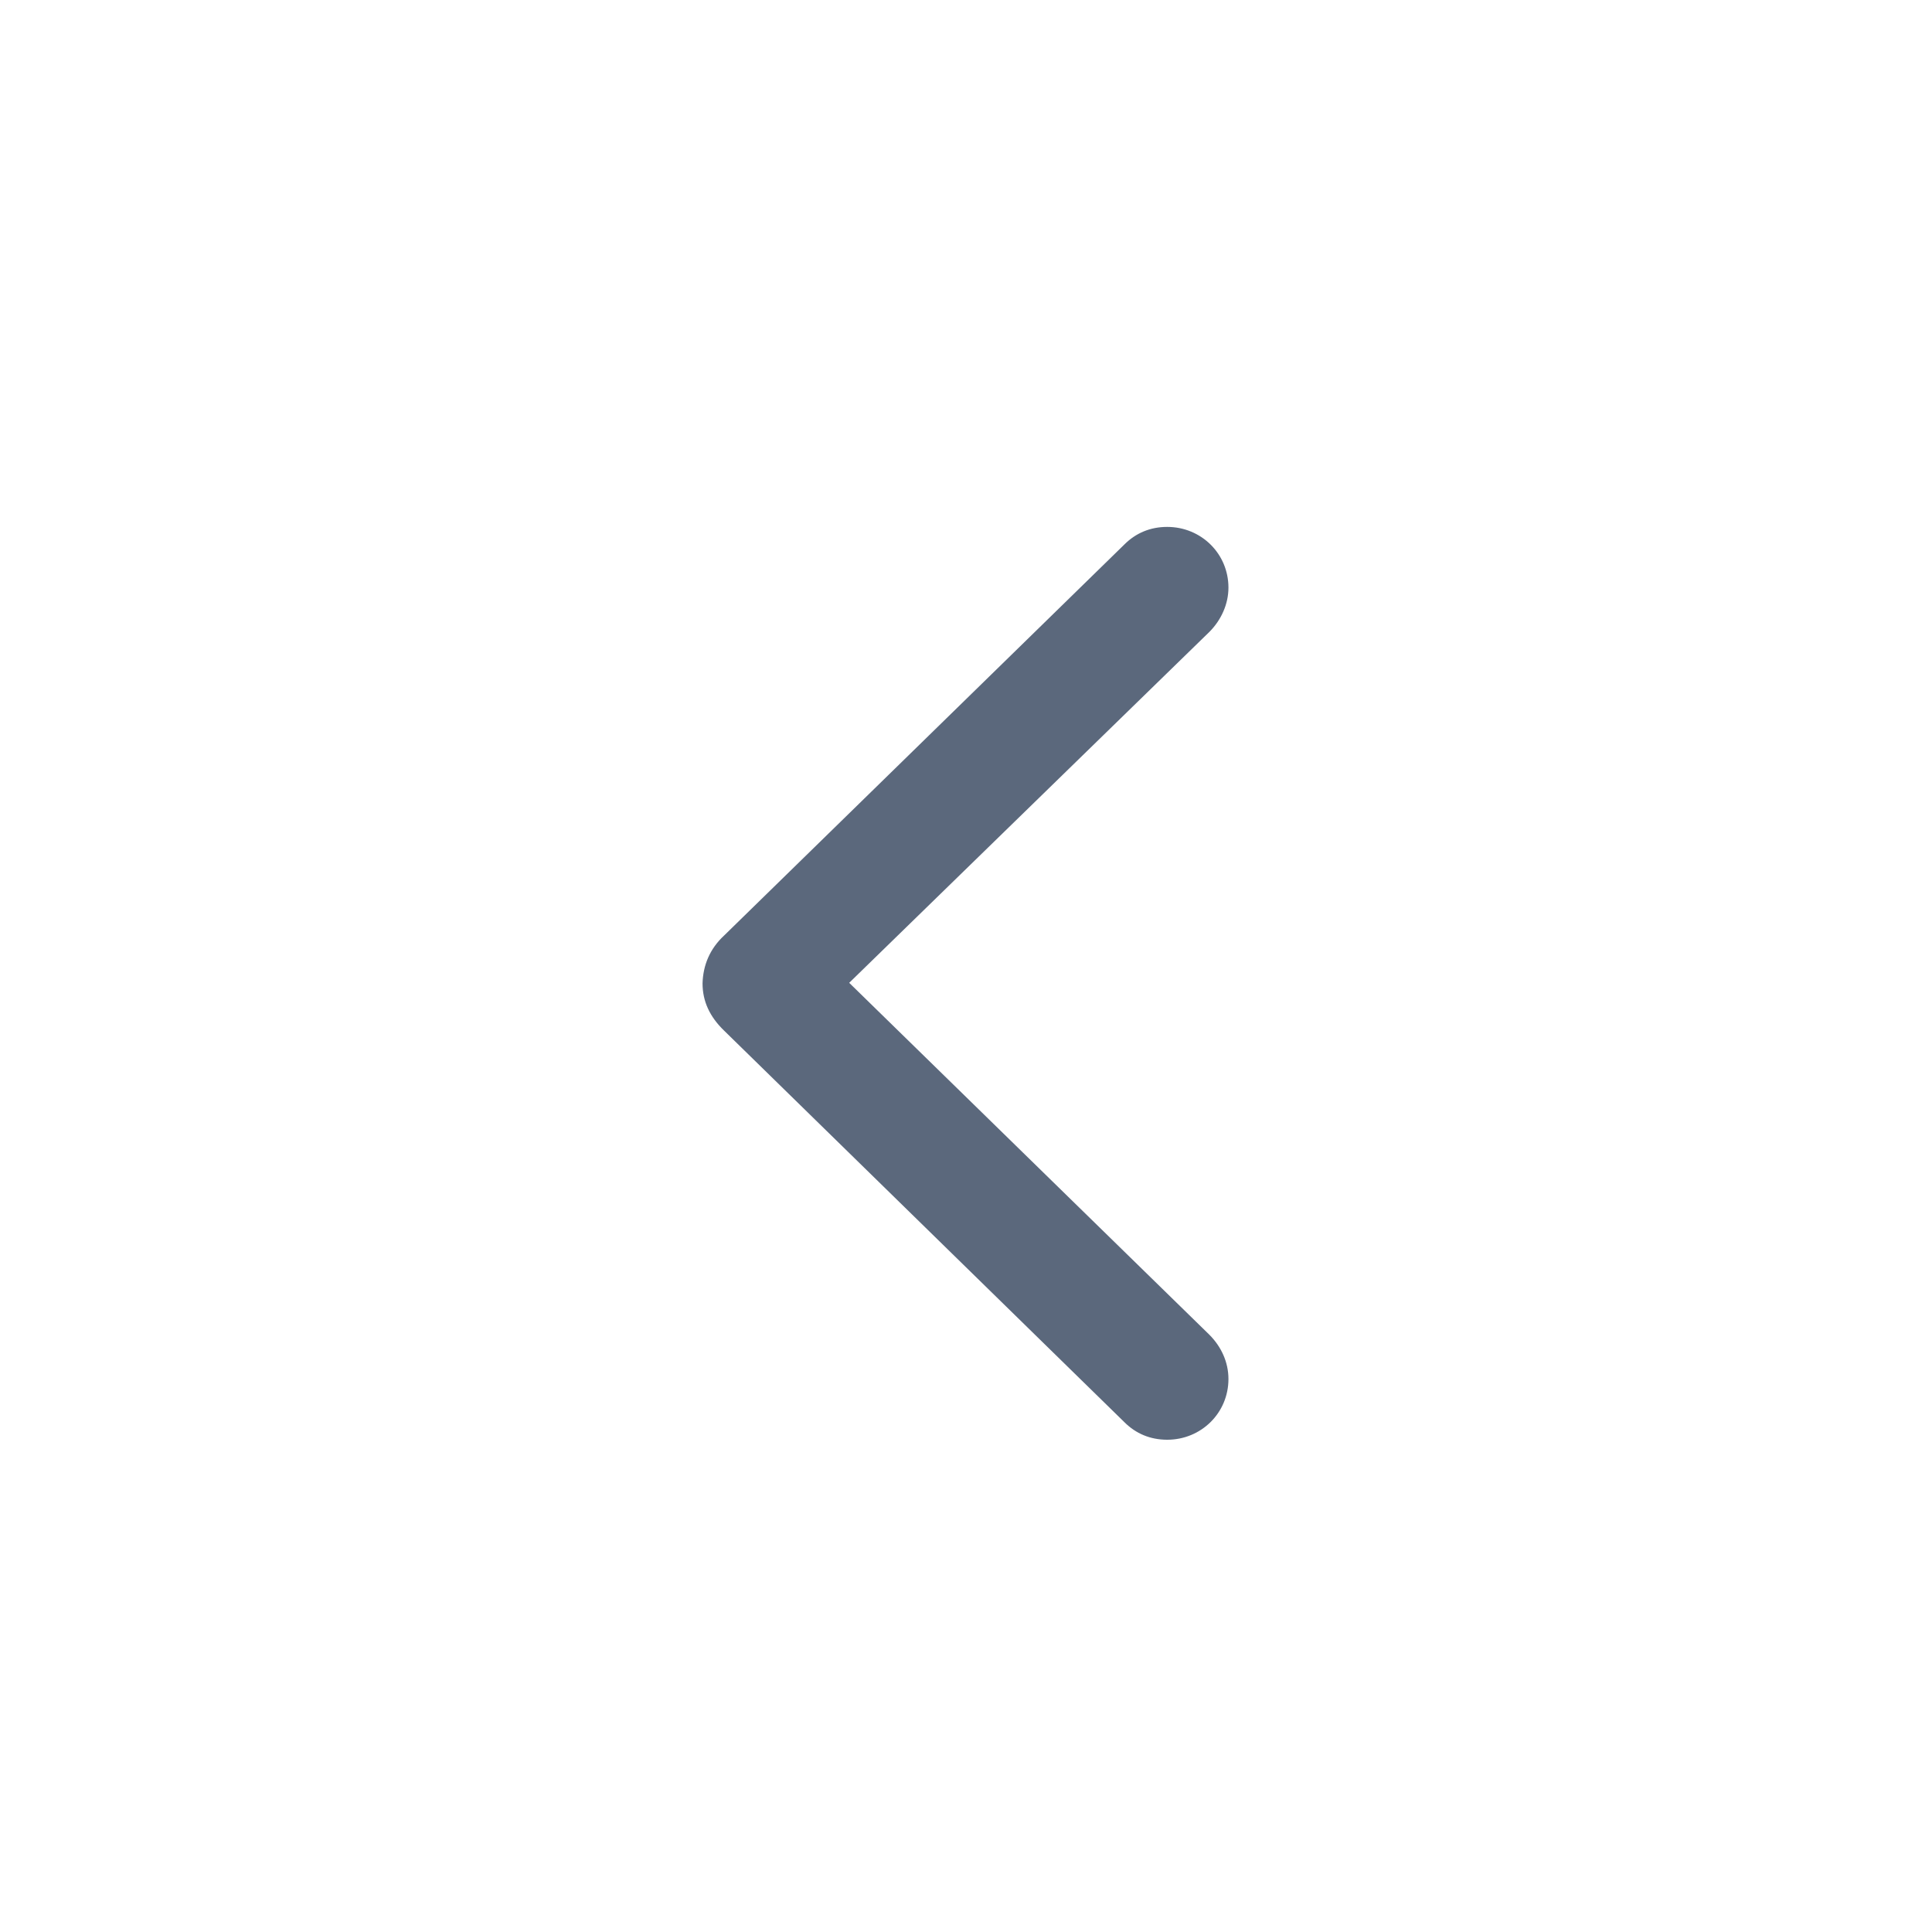
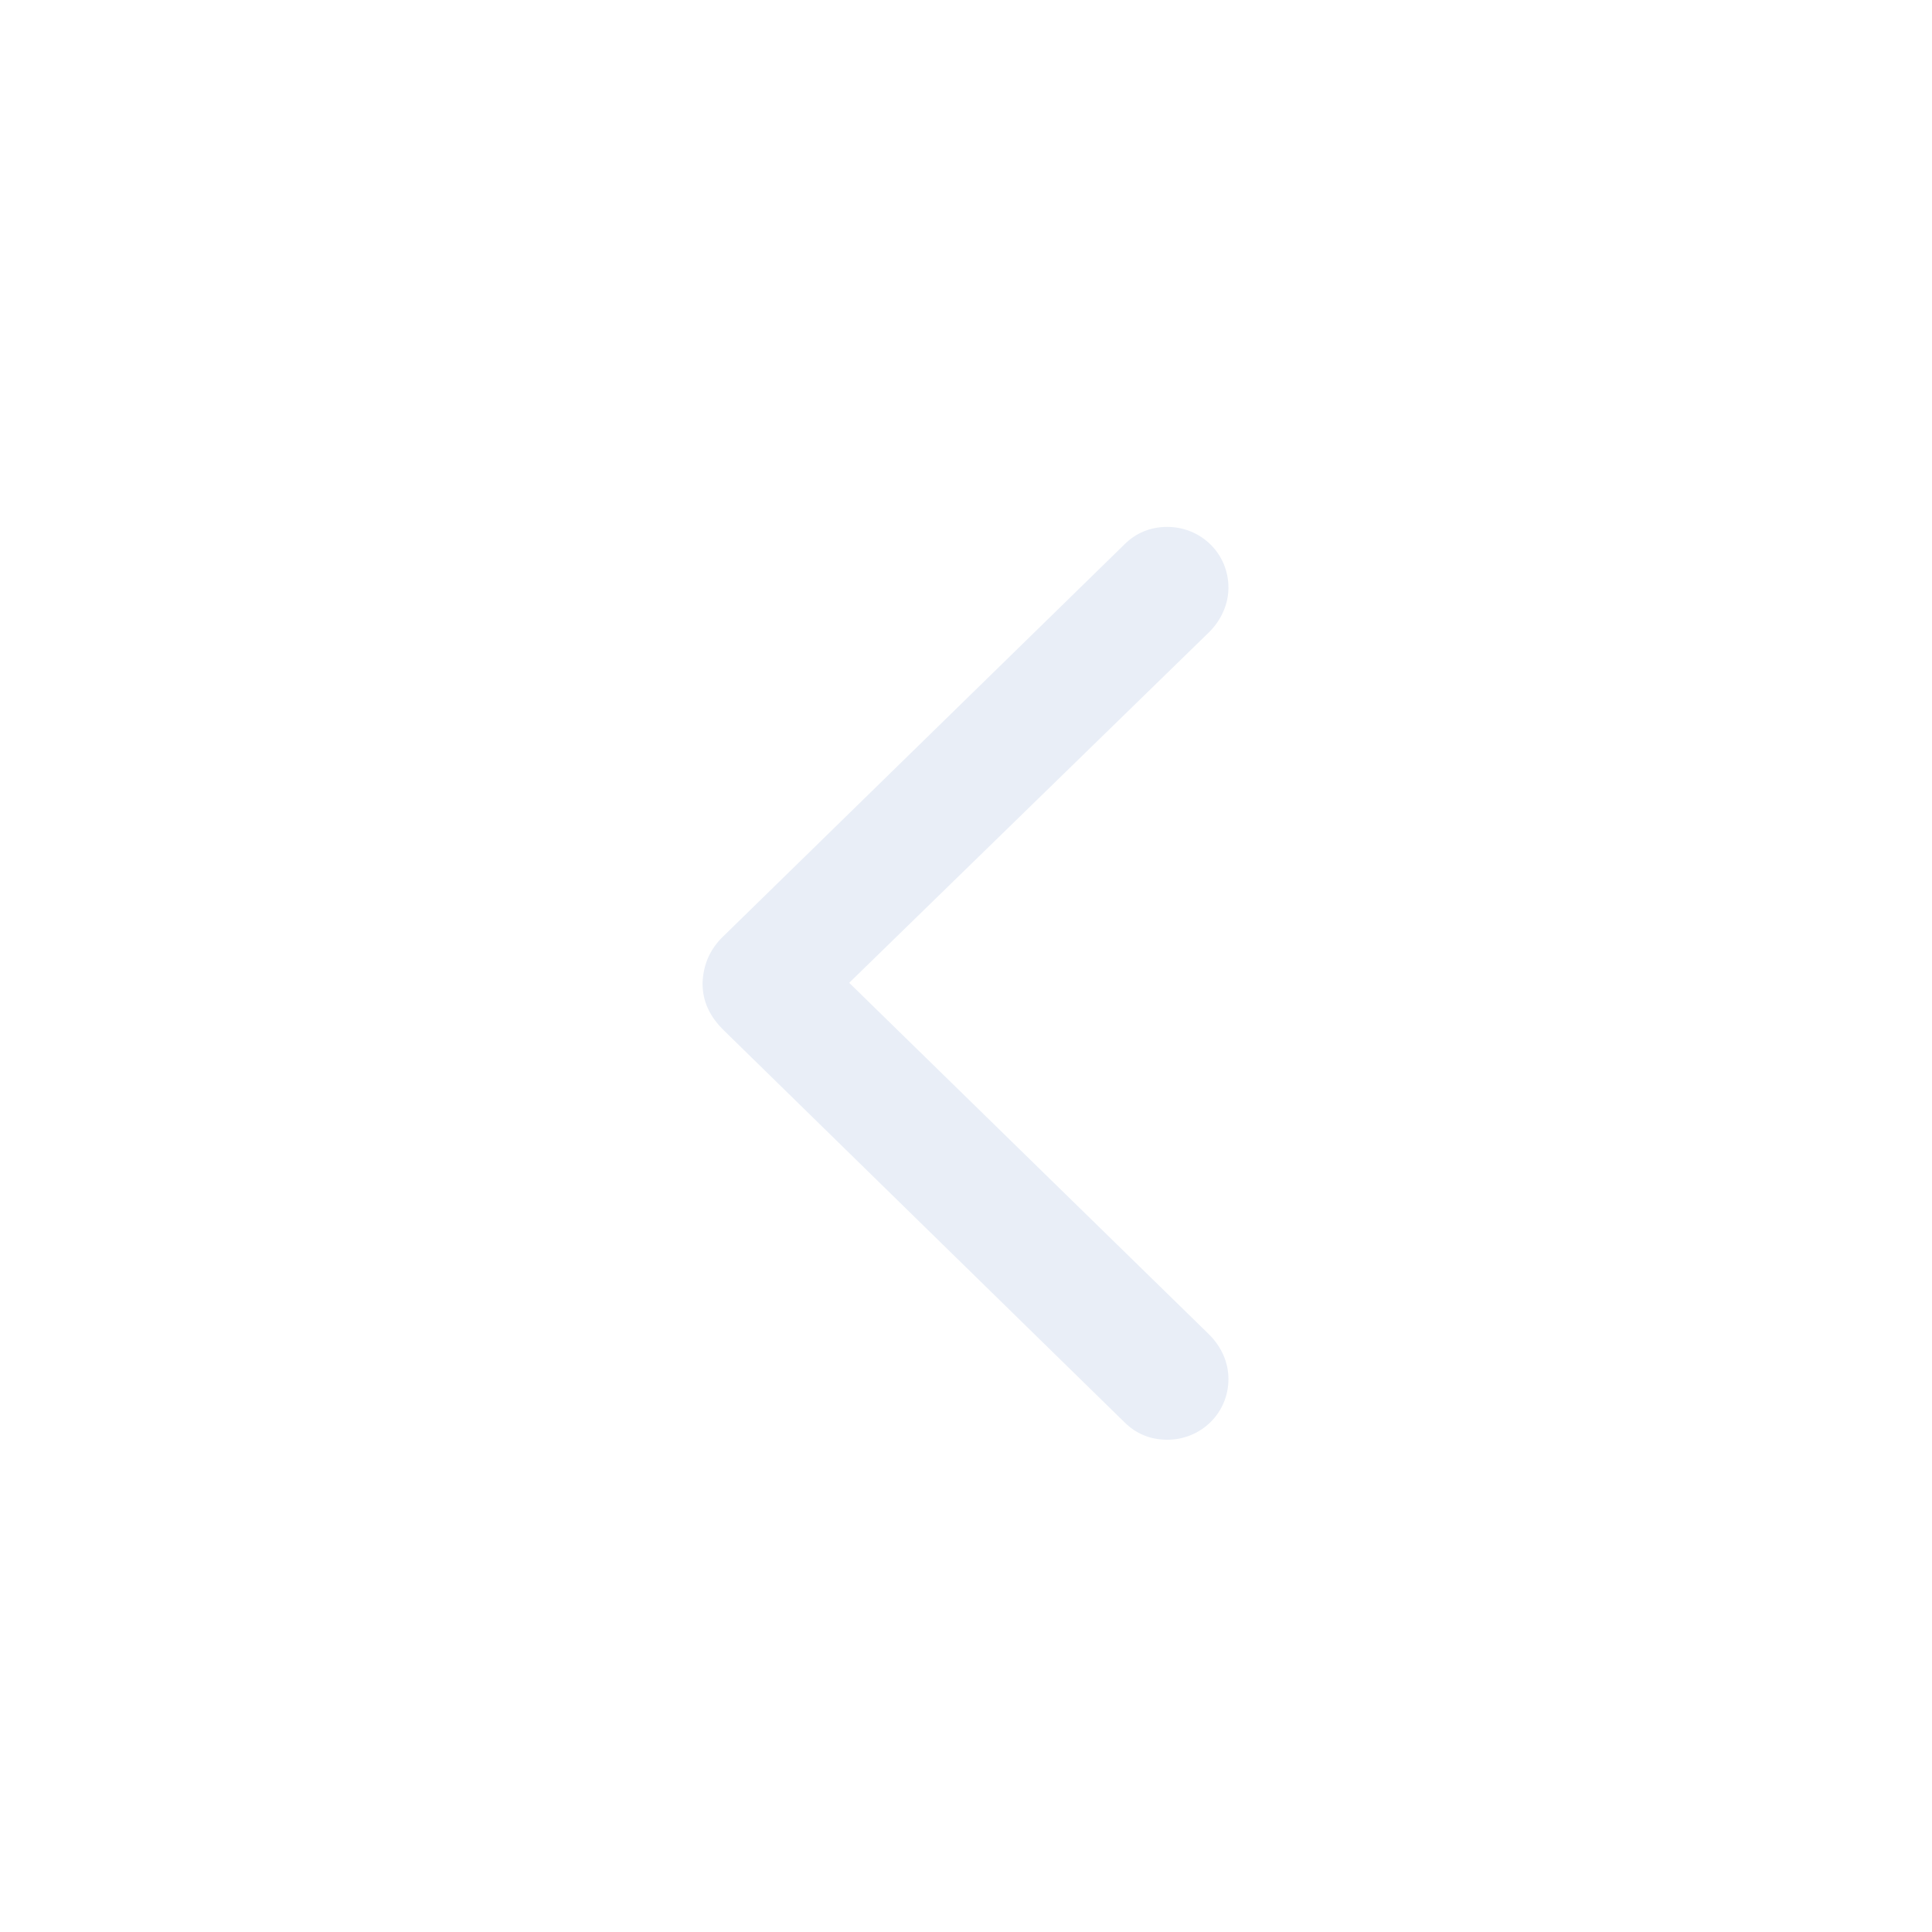
<svg xmlns="http://www.w3.org/2000/svg" width="44" height="44" viewBox="0 0 44 44" fill="none">
-   <path d="M25.609 32.391C25.867 32.648 26.195 32.789 26.582 32.789C27.355 32.789 27.977 32.18 27.977 31.406C27.977 31.02 27.812 30.668 27.543 30.398L19.34 22.383L27.543 14.391C27.812 14.121 27.977 13.758 27.977 13.383C27.977 12.609 27.355 12 26.582 12C26.195 12 25.867 12.141 25.609 12.398L16.492 21.305C16.164 21.609 16.012 21.984 16 22.395C16 22.805 16.164 23.156 16.492 23.473L25.609 32.391Z" fill="#5B687C" />
+   <path d="M25.609 32.391C25.867 32.648 26.195 32.789 26.582 32.789C27.355 32.789 27.977 32.18 27.977 31.406C27.977 31.02 27.812 30.668 27.543 30.398L19.34 22.383L27.543 14.391C27.812 14.121 27.977 13.758 27.977 13.383C27.977 12.609 27.355 12 26.582 12C26.195 12 25.867 12.141 25.609 12.398L16.492 21.305C16.164 21.609 16.012 21.984 16 22.395C16 22.805 16.164 23.156 16.492 23.473L25.609 32.391Z" fill="#e9eef7" />
</svg>
